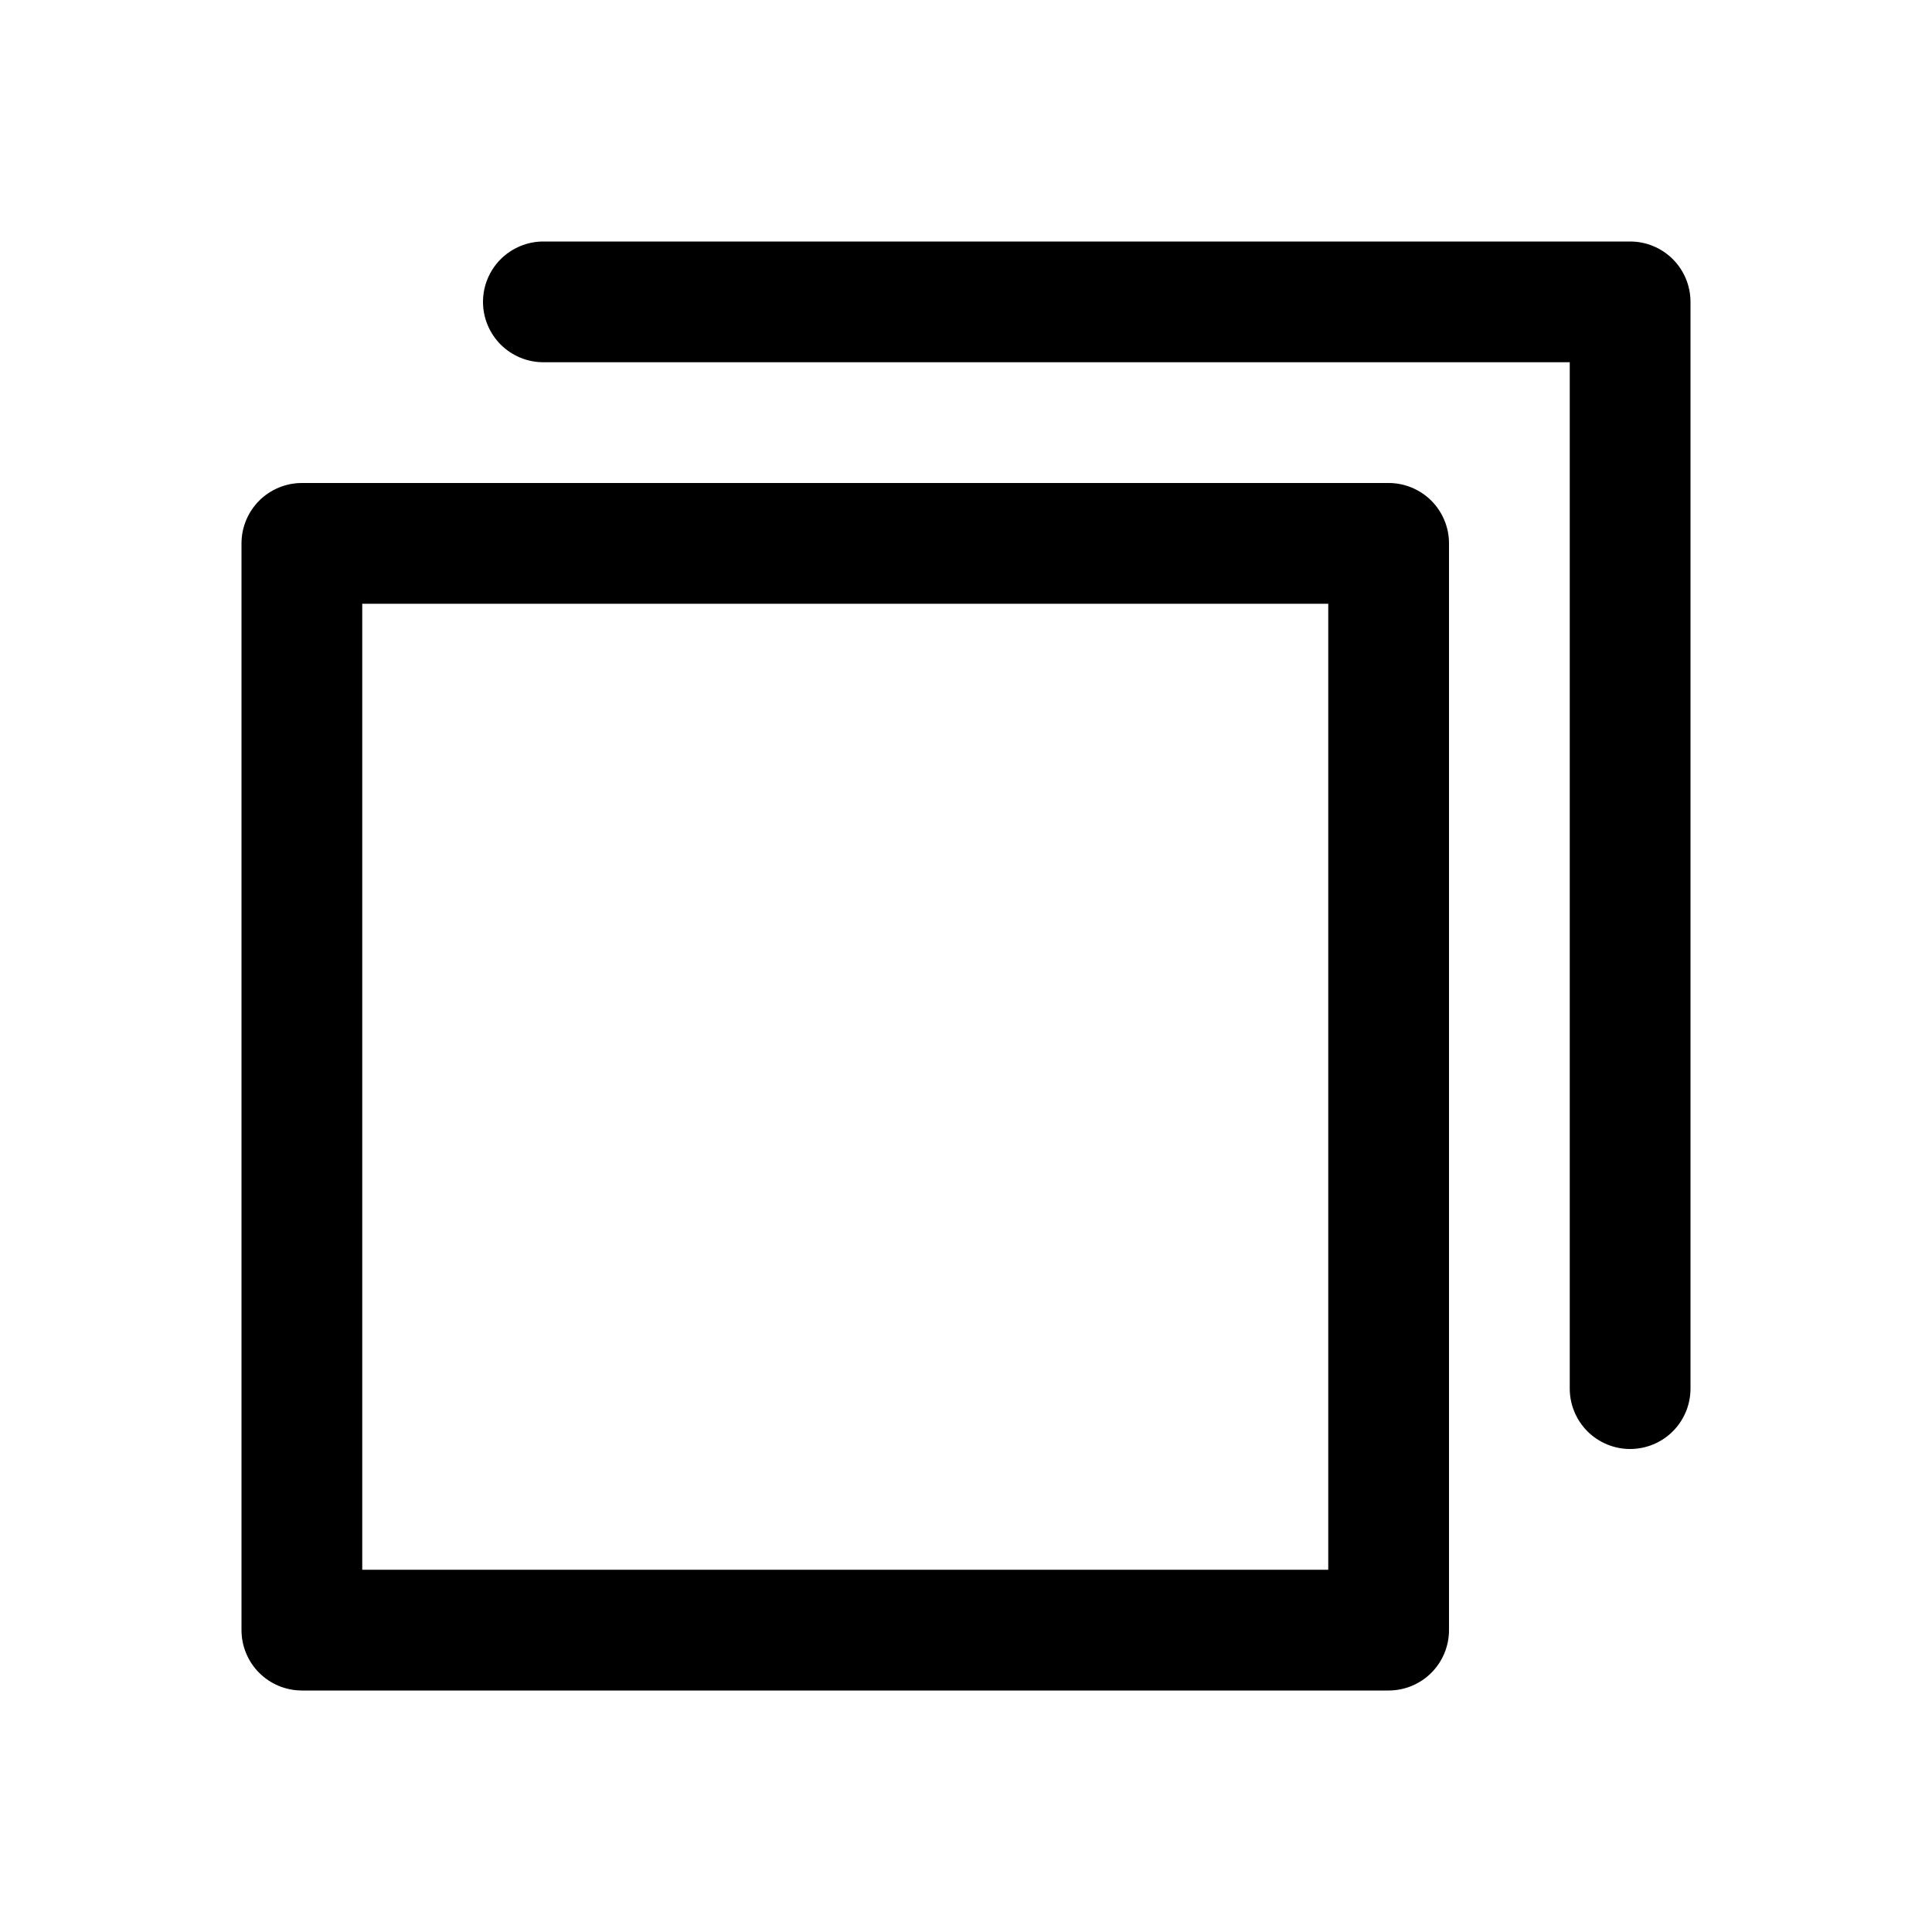
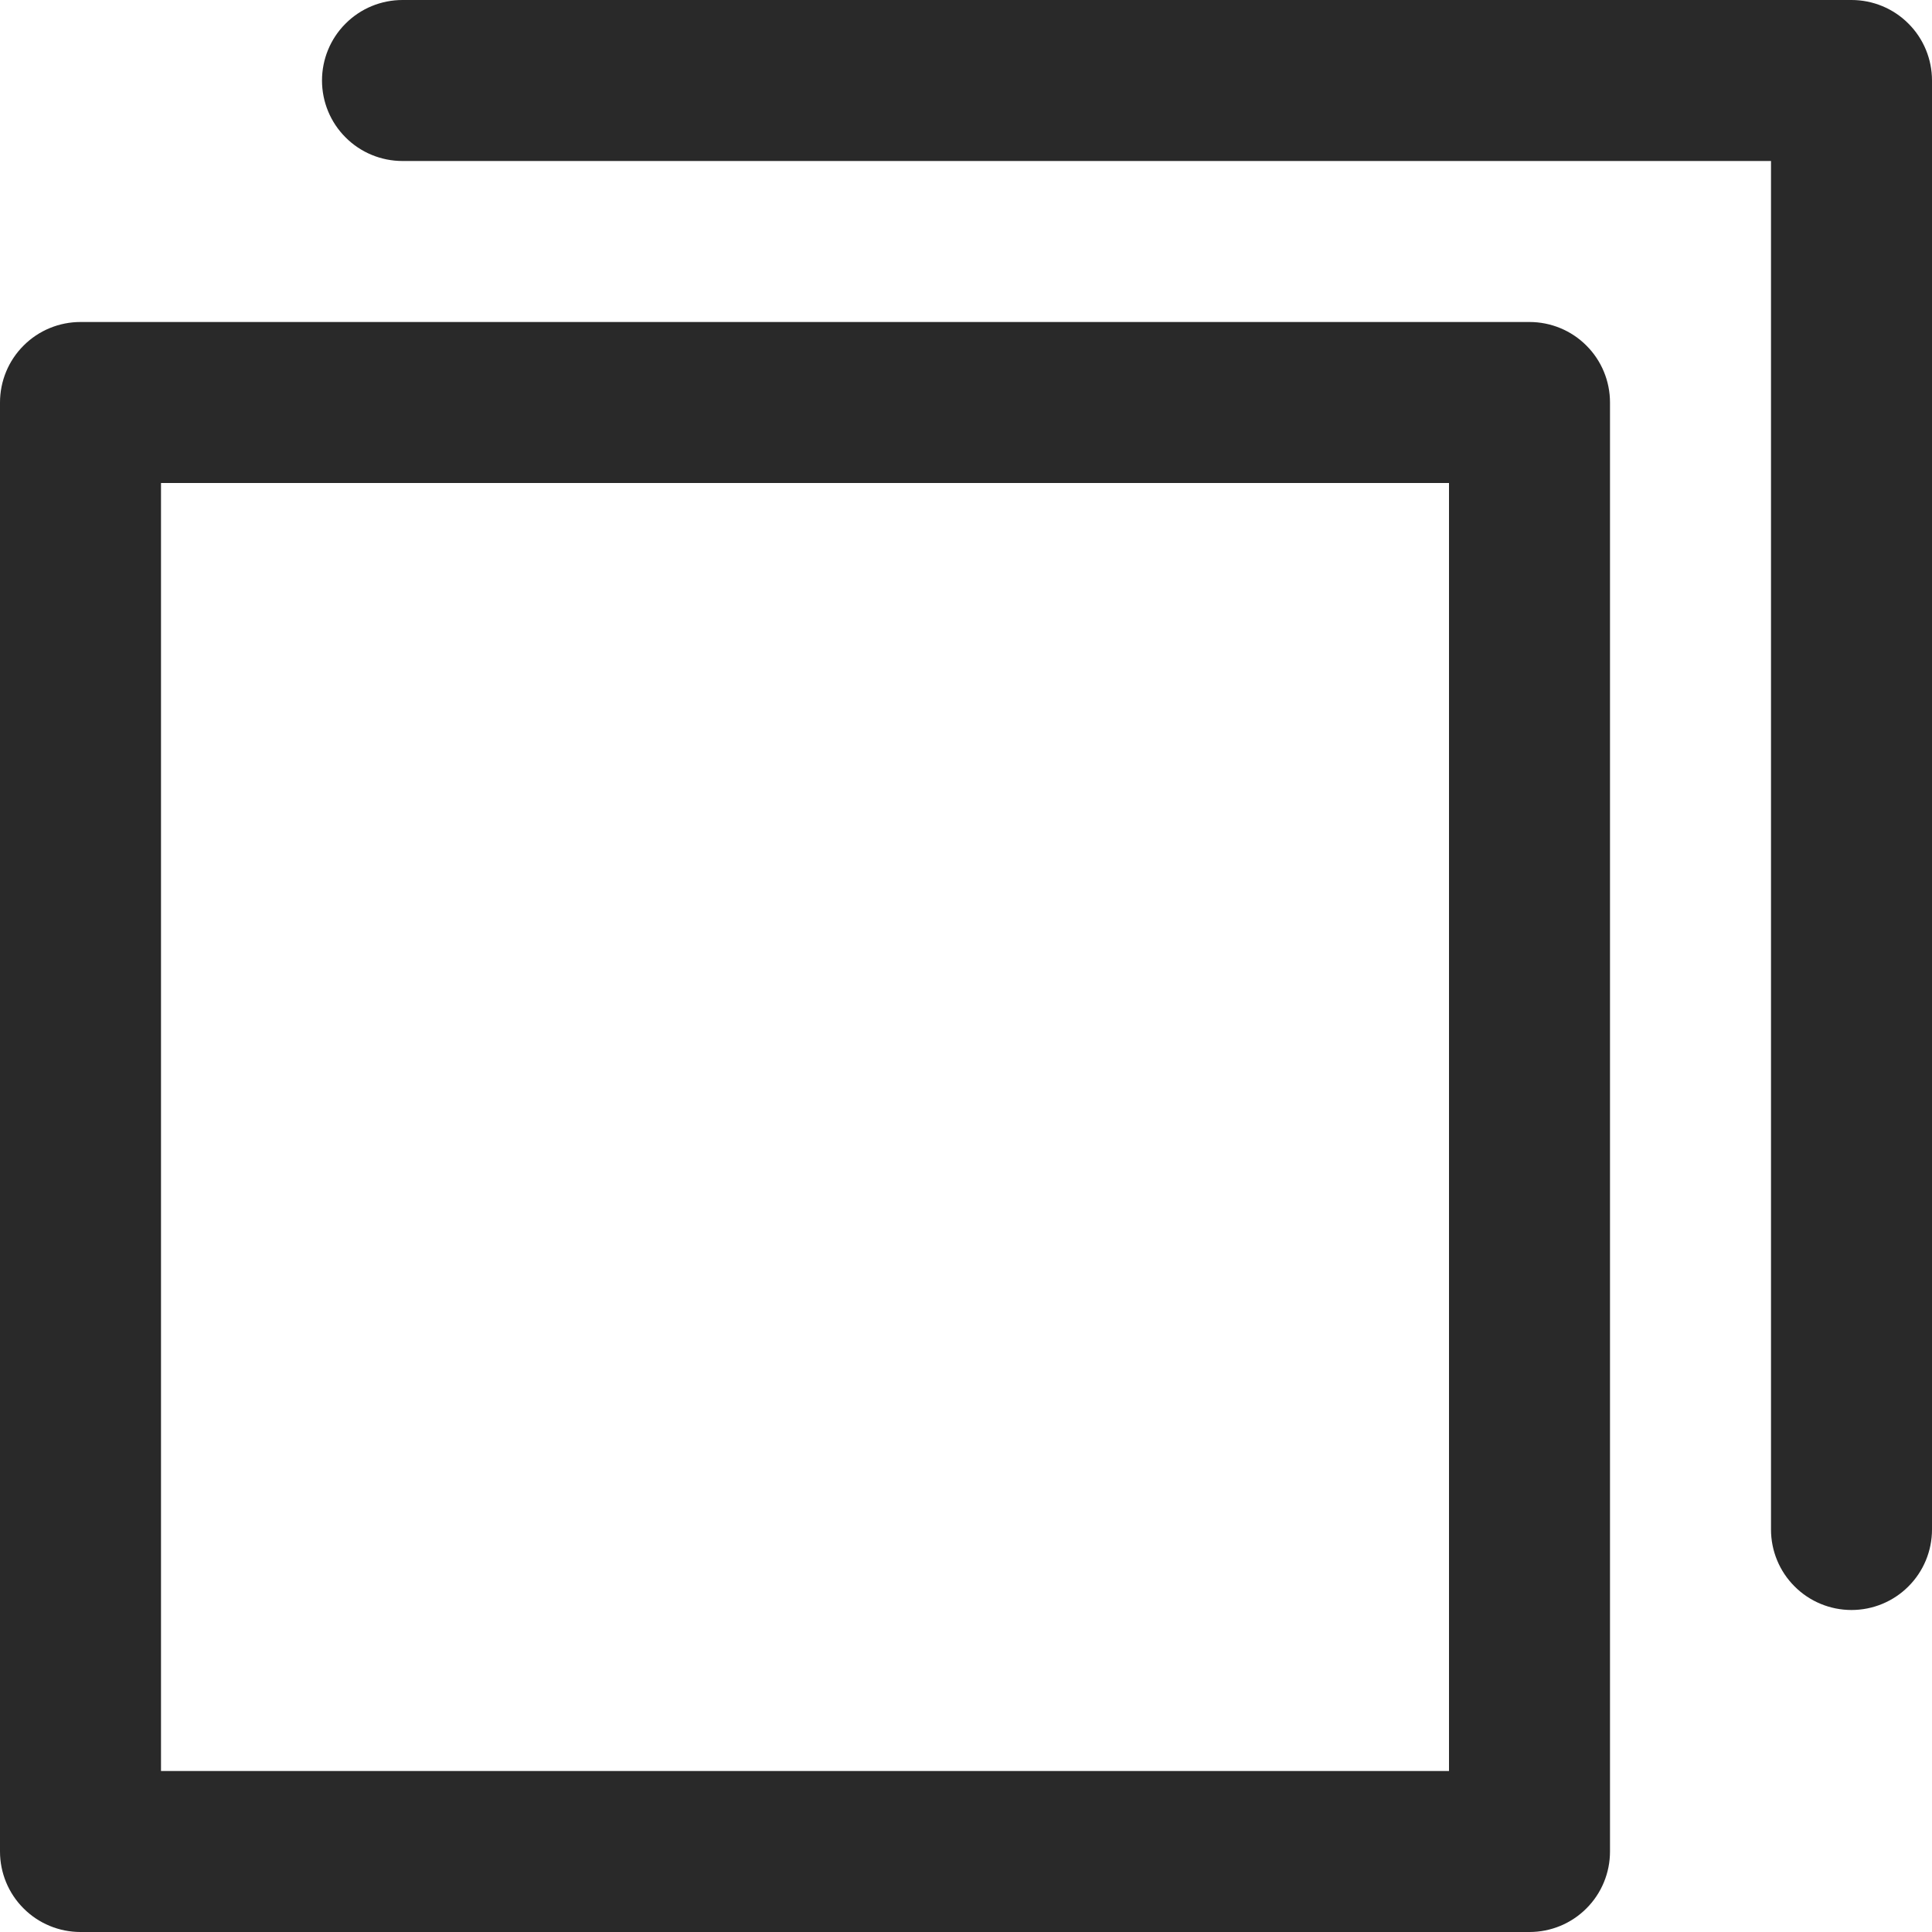
- <svg xmlns="http://www.w3.org/2000/svg" width="40" height="40" viewBox="0 0 40 40" fill="none">
-   <path d="M28.75 10H6.25C5.918 10 5.601 10.132 5.366 10.366C5.132 10.601 5 10.918 5 11.25V33.75C5 34.081 5.132 34.4 5.366 34.634C5.601 34.868 5.918 35 6.25 35H28.75C29.081 35 29.399 34.868 29.634 34.634C29.868 34.4 30 34.081 30 33.75V11.25C30 10.918 29.868 10.601 29.634 10.366C29.399 10.132 29.081 10 28.75 10ZM27.5 32.5H7.5V12.5H27.5V32.5ZM35 6.25V28.75C35 29.081 34.868 29.399 34.634 29.634C34.4 29.868 34.081 30 33.75 30C33.419 30 33.1 29.868 32.866 29.634C32.632 29.399 32.5 29.081 32.5 28.75V7.5H11.25C10.918 7.5 10.601 7.368 10.366 7.134C10.132 6.899 10 6.582 10 6.25C10 5.918 10.132 5.601 10.366 5.366C10.601 5.132 10.918 5 11.25 5H33.75C34.081 5 34.4 5.132 34.634 5.366C34.868 5.601 35 5.918 35 6.25Z" fill="black" />
+ <svg xmlns="http://www.w3.org/2000/svg" width="24" height="24" viewBox="0 0 24 24" fill="none">
+   <path d="M19 4H1C0.735 4 0.48 4.105 0.293 4.293C0.105 4.48 0 4.735 0 5V23C0 23.265 0.105 23.52 0.293 23.707C0.48 23.895 0.735 24 1 24H19C19.265 24 19.52 23.895 19.707 23.707C19.895 23.52 20 23.265 20 23V5C20 4.735 19.895 4.48 19.707 4.293C19.52 4.105 19.265 4 19 4ZM18 22H2V6H18V22ZM24 1V19C24 19.265 23.895 19.52 23.707 19.707C23.52 19.895 23.265 20 23 20C22.735 20 22.48 19.895 22.293 19.707C22.105 19.52 22 19.265 22 19V2H5C4.735 2 4.48 1.895 4.293 1.707C4.105 1.52 4 1.265 4 1C4 0.735 4.105 0.48 4.293 0.293C4.48 0.105 4.735 0 5 0H23C23.265 0 23.52 0.105 23.707 0.293C23.895 0.48 24 0.735 24 1Z" fill="#292929" />
</svg>
